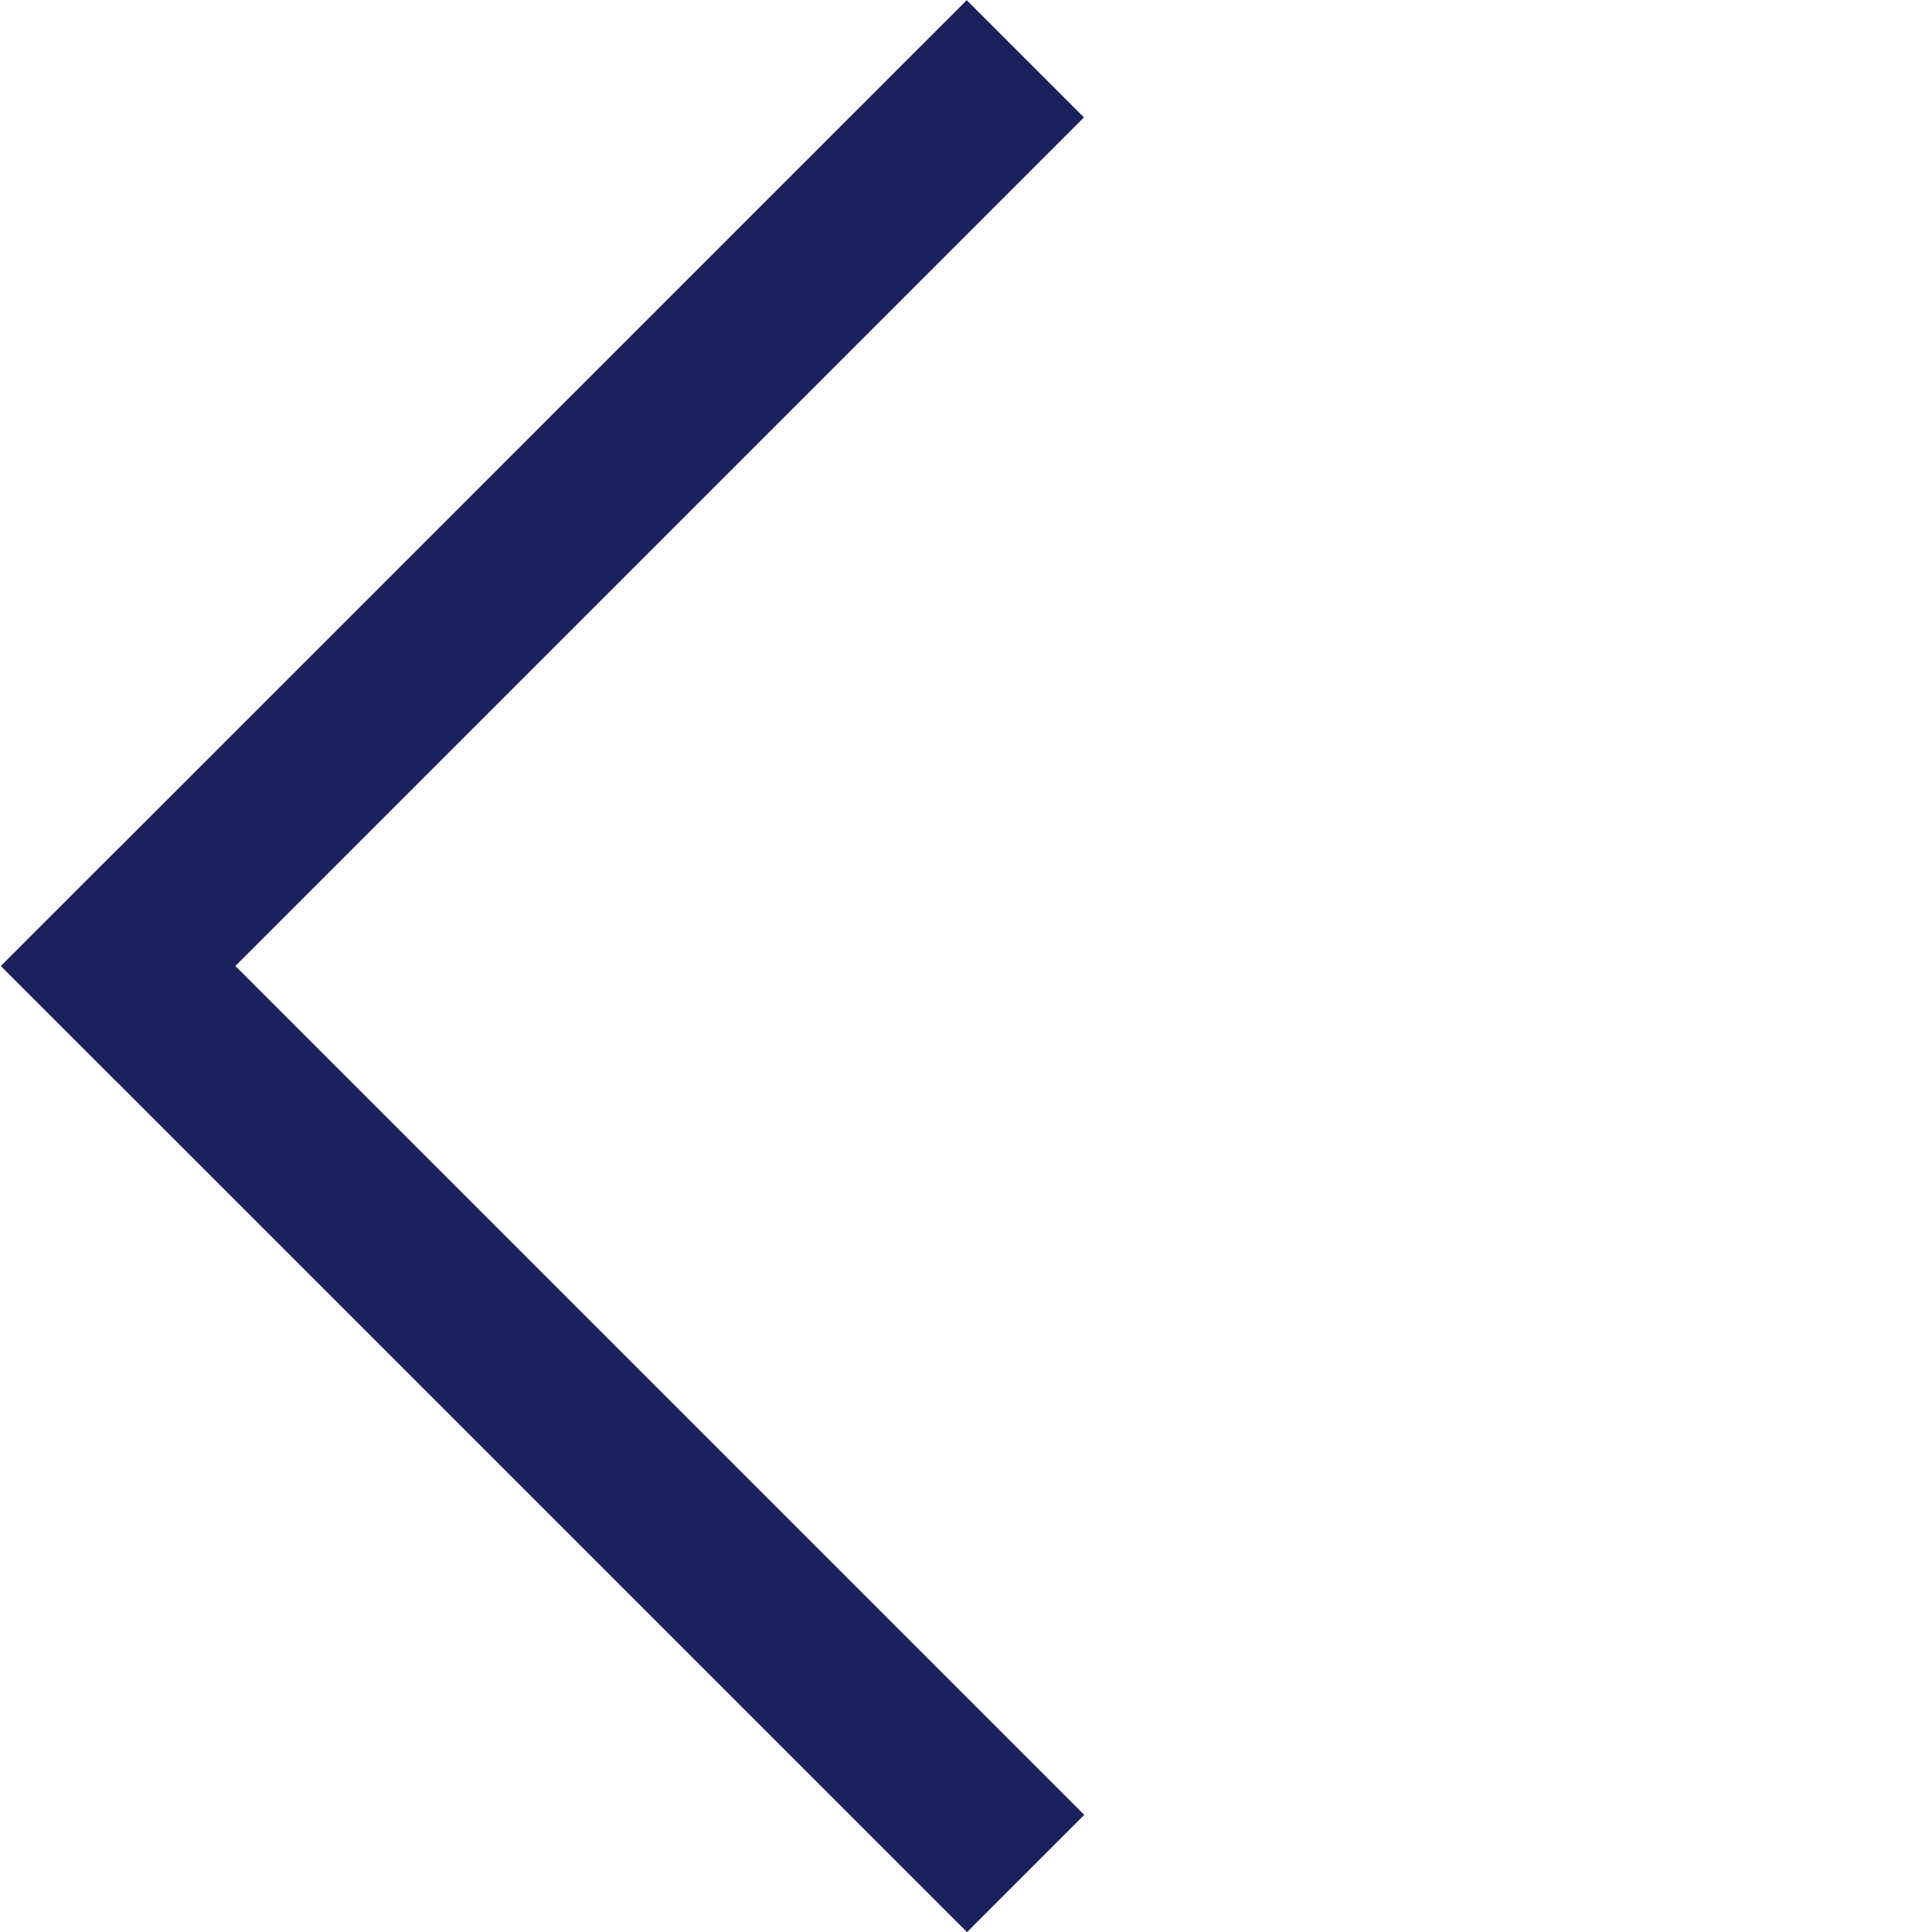
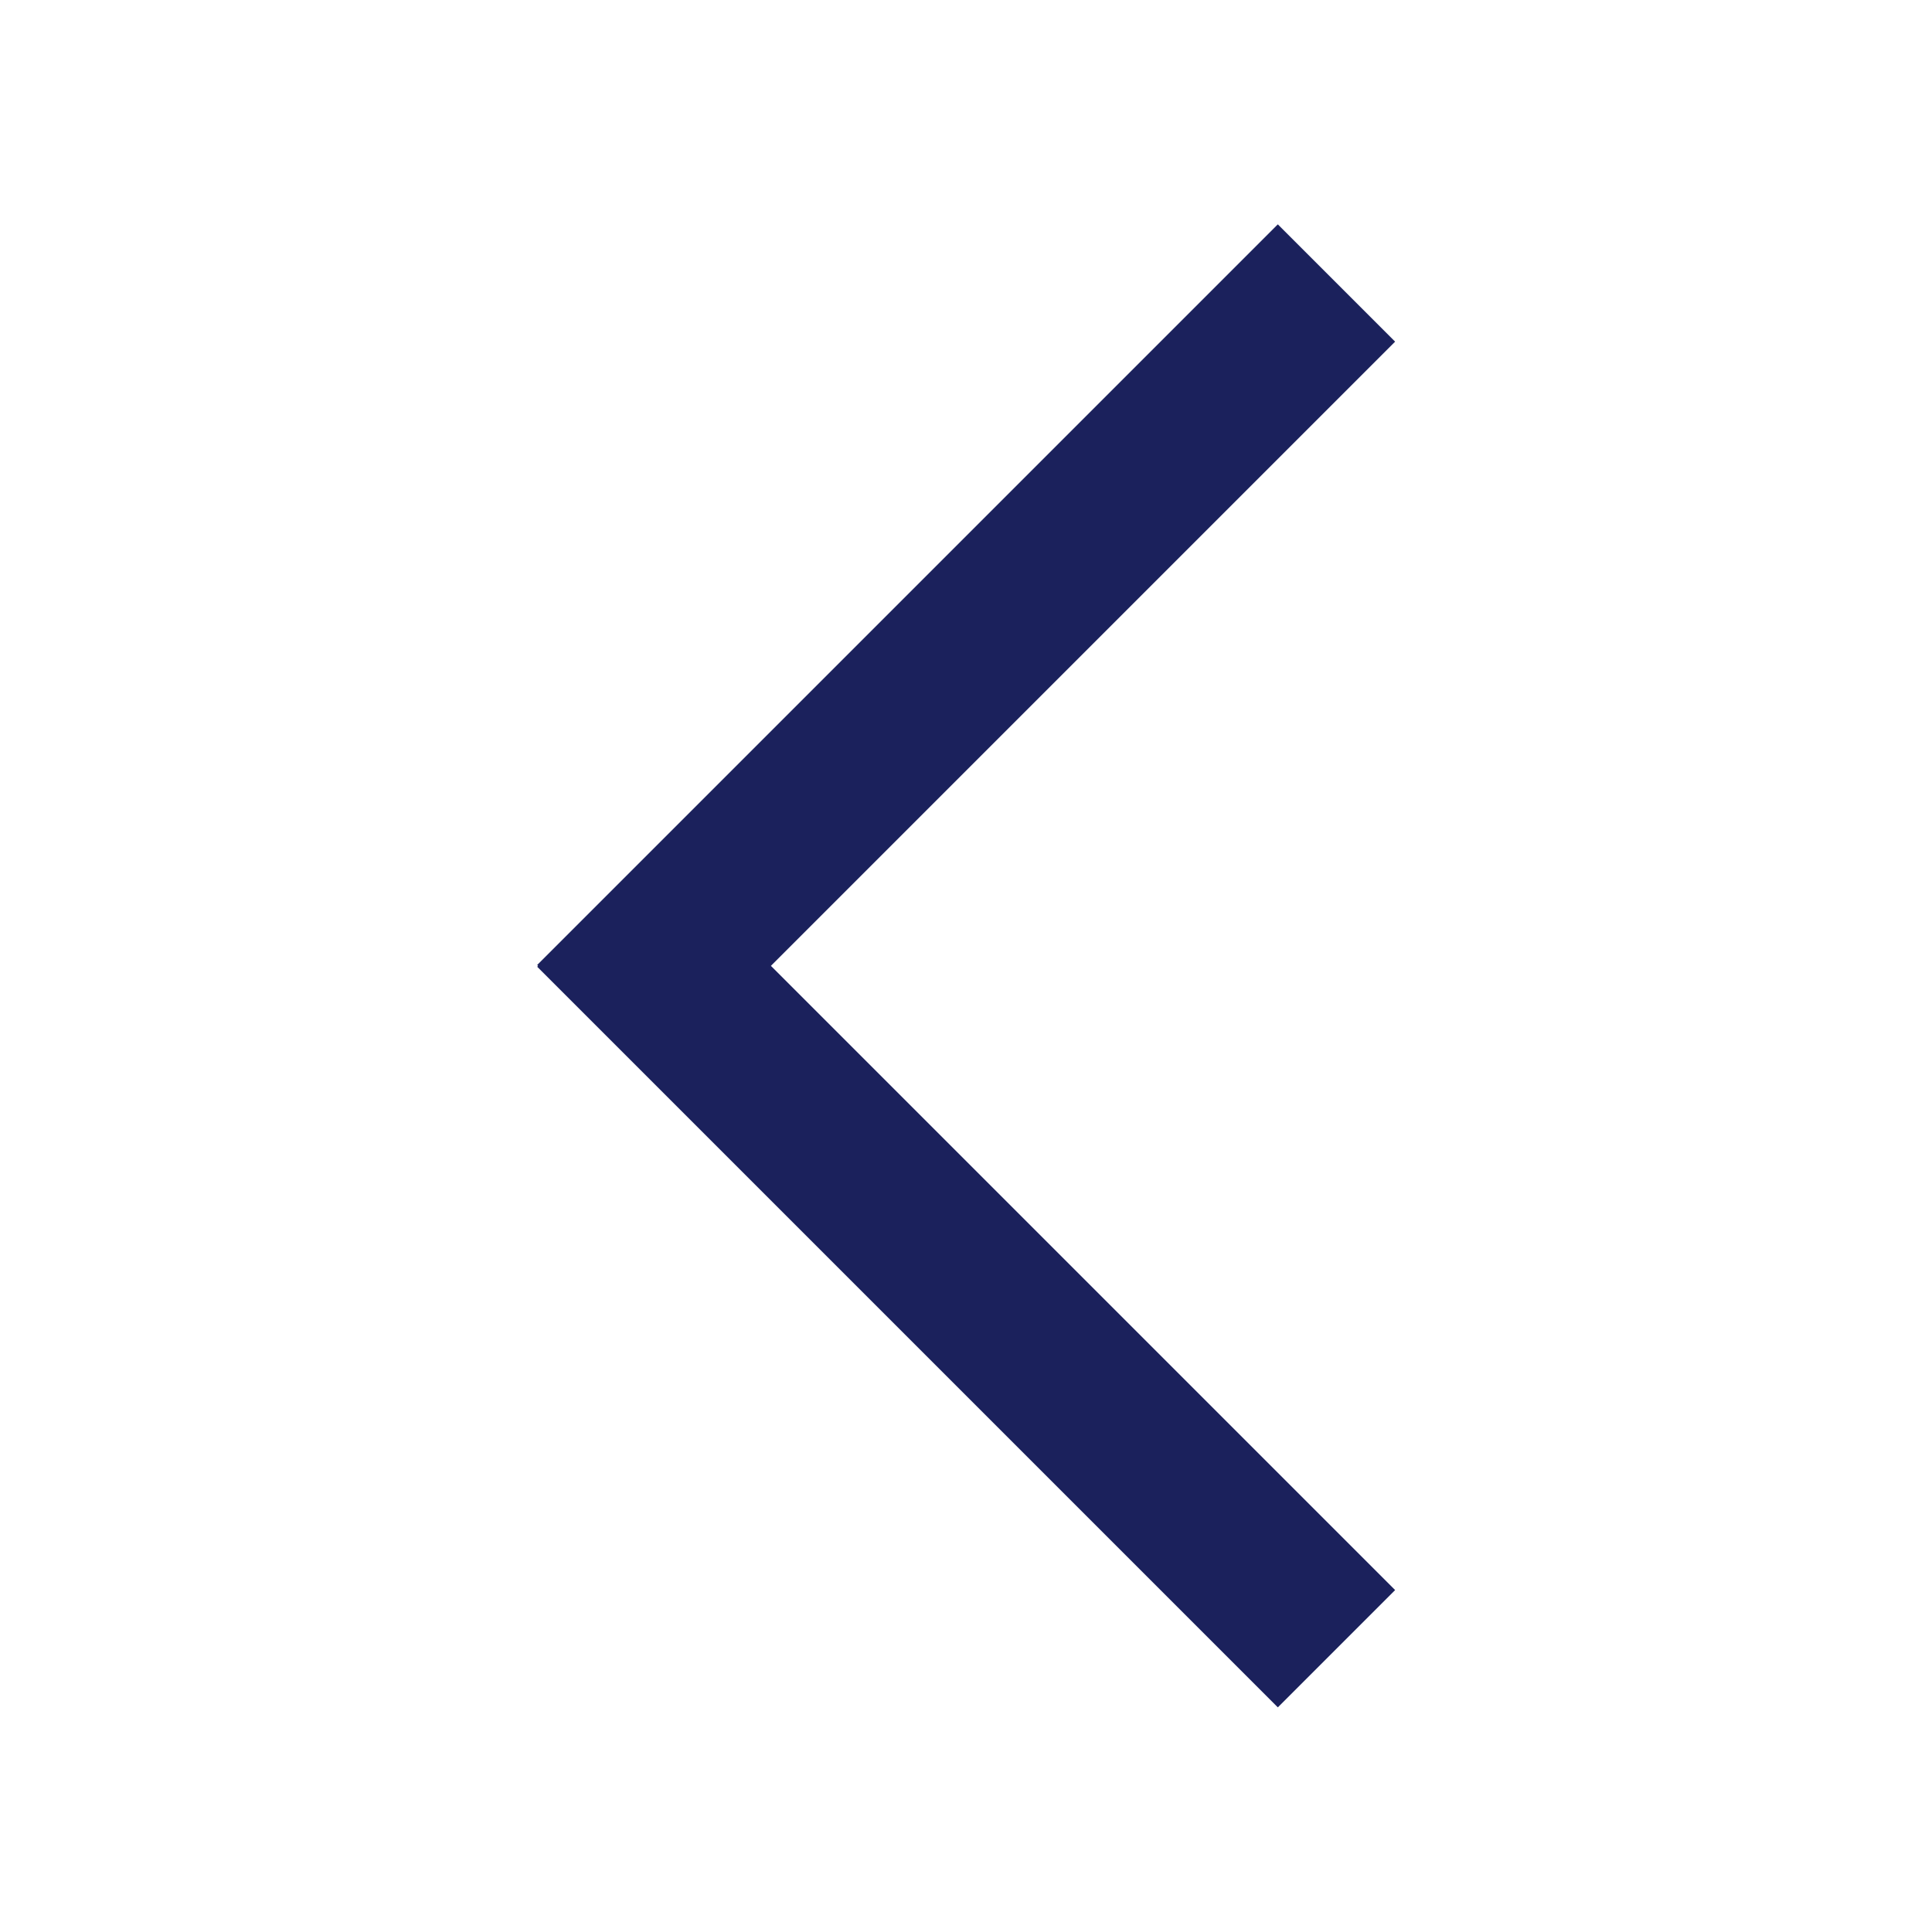
<svg xmlns="http://www.w3.org/2000/svg" version="1.1" id="Layer_1" x="0px" y="0px" viewBox="0 0 700 700" style="enable-background:new 0 0 700 700;" xml:space="preserve">
  <style type="text/css">
	.st0{fill:none;stroke:#1B215C;stroke-width:60.072;stroke-miterlimit:10;}
+ 	.st1{fill:#1B215C;}
</style>
  <g>
-     <line class="st0" x1="21.6" y1="371.2" x2="371.5" y2="21.3" />
-     <line class="st0" x1="21.6" y1="328.8" x2="371.6" y2="678.8" />
+     <line class="st0" x1="-585.8" y1="392.4" x2="-235.9" y2="42.5" />
+     <line class="st0" x1="-585.8" y1="350" x2="-235.8" y2="700" />
+   </g>
+   <g>
+     <rect x="160.3" y="433.1" transform="matrix(0.7071 0.7071 -0.7071 0.7071 430.0328 -111.8241)" class="st1" width="379.5" height="60.1" />
+     <rect x="160.3" y="206.7" transform="matrix(0.7071 -0.7071 0.7071 0.7071 -64.8707 316.8198)" class="st1" width="379.5" height="60.1" />
  </g>
</svg>
